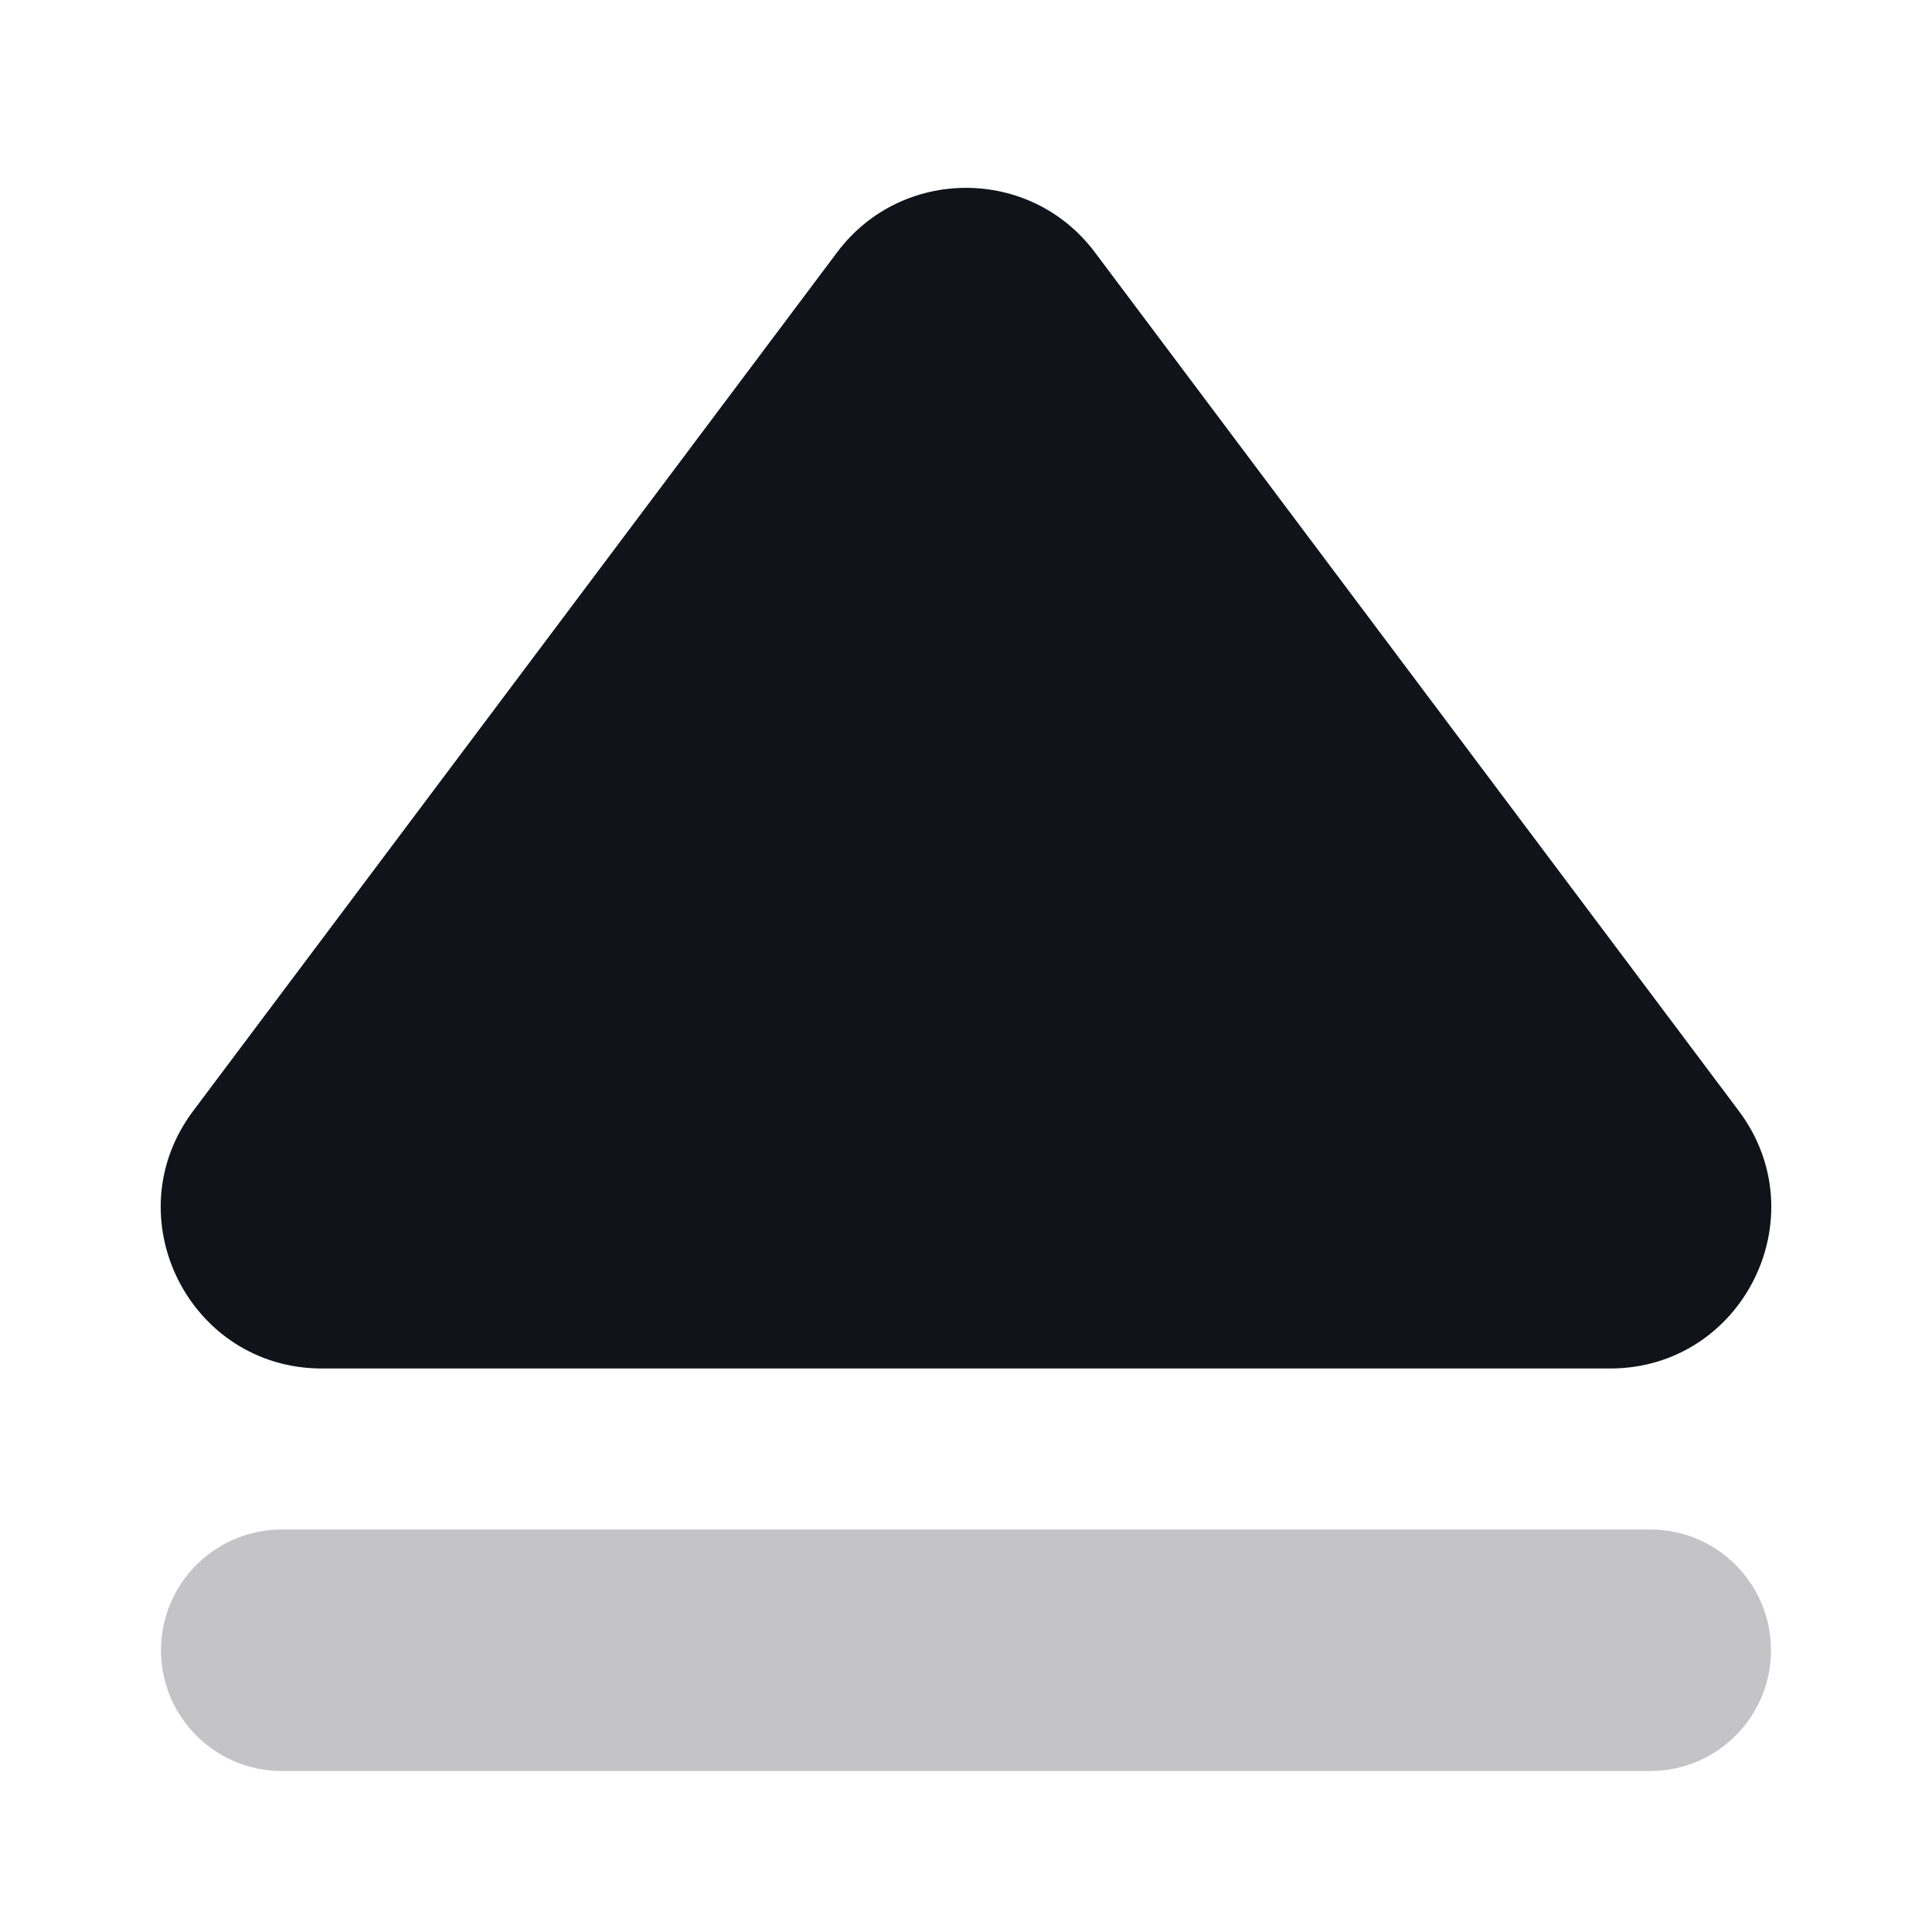
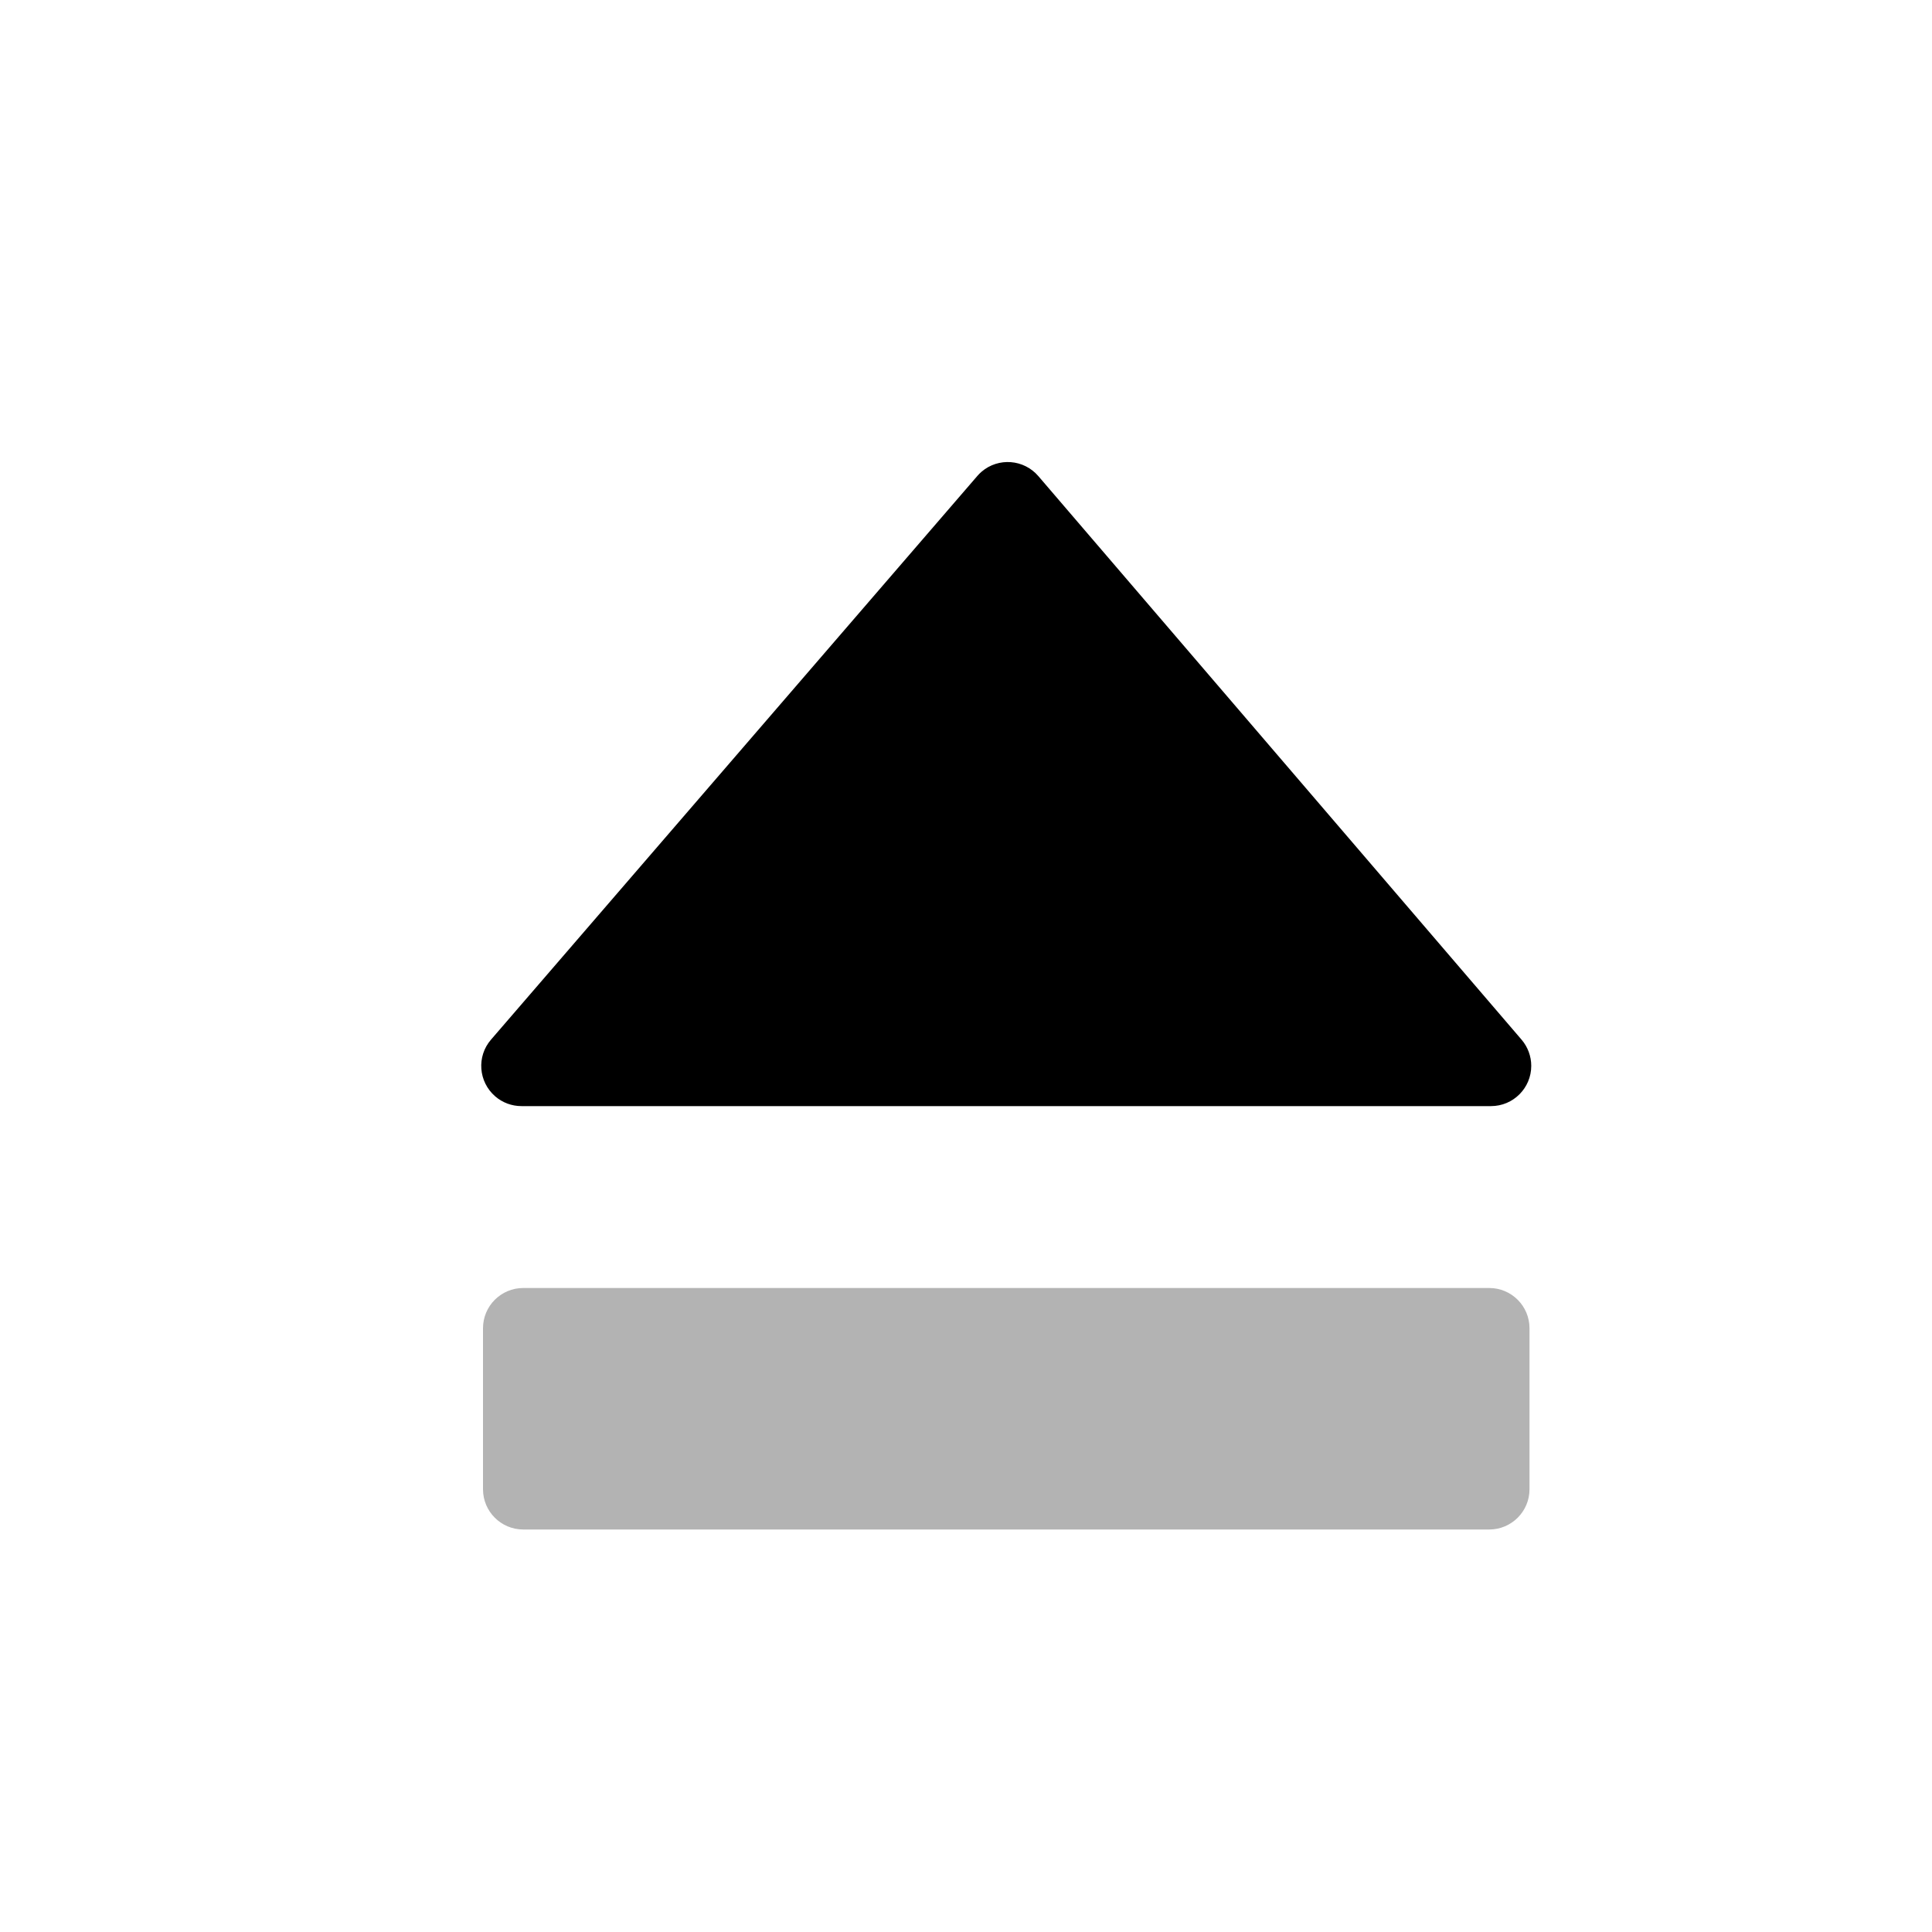
- <svg xmlns="http://www.w3.org/2000/svg" width="24" height="24" viewBox="0 0 24 24" fill="none">
-   <path opacity="0.25" d="M3.5 22C2.672 22 2 21.328 2 20.5V20.5C2 19.672 2.672 19 3.5 19L20.5 19C21.328 19 22 19.672 22 20.5V20.5C22 21.328 21.328 22 20.5 22L3.5 22Z" fill="#12131A" />
-   <path d="M4 17C2.352 17 1.411 15.118 2.4 13.8L10.4 3.133C11.2 2.067 12.8 2.067 13.6 3.133L21.6 13.8C22.589 15.118 21.648 17 20 17L4 17Z" fill="#12131A" />
+ <svg xmlns="http://www.w3.org/2000/svg" width="24px" height="24px" viewBox="0 0 24 24" version="1.1">
+   <g id="Stockholm-icons-/-Media-/-Eject" stroke="none" stroke-width="1" fill="none" fill-rule="evenodd">
+     <rect id="bound" x="0" y="0" width="24" height="24" />
+     <path d="M9.353,16.374 L16.354,10.371 C16.564,10.191 16.588,9.875 16.409,9.666 C16.392,9.647 16.375,9.629 16.356,9.613 L9.354,3.572 C9.145,3.391 8.83,3.415 8.649,3.624 C8.571,3.714 8.528,3.83 8.528,3.95 L8.528,15.994 C8.528,16.27 8.752,16.494 9.028,16.494 C9.147,16.494 9.263,16.451 9.353,16.374 Z" id="Path-10-Copy" fill="#000000" transform="translate(12.39812, 9.870355) rotate(-450) translate(-12.39812, -9.870355) " />
+     <rect id="Rectangle-Copy" fill="#000000" opacity="0.3" transform="translate(12.5, 17.5) scale(-1, 1) rotate(-270) translate(-12.5, -17.5) " x="11" y="11" width="3" height="13" rx="0.5" />
+   </g>
</svg>
